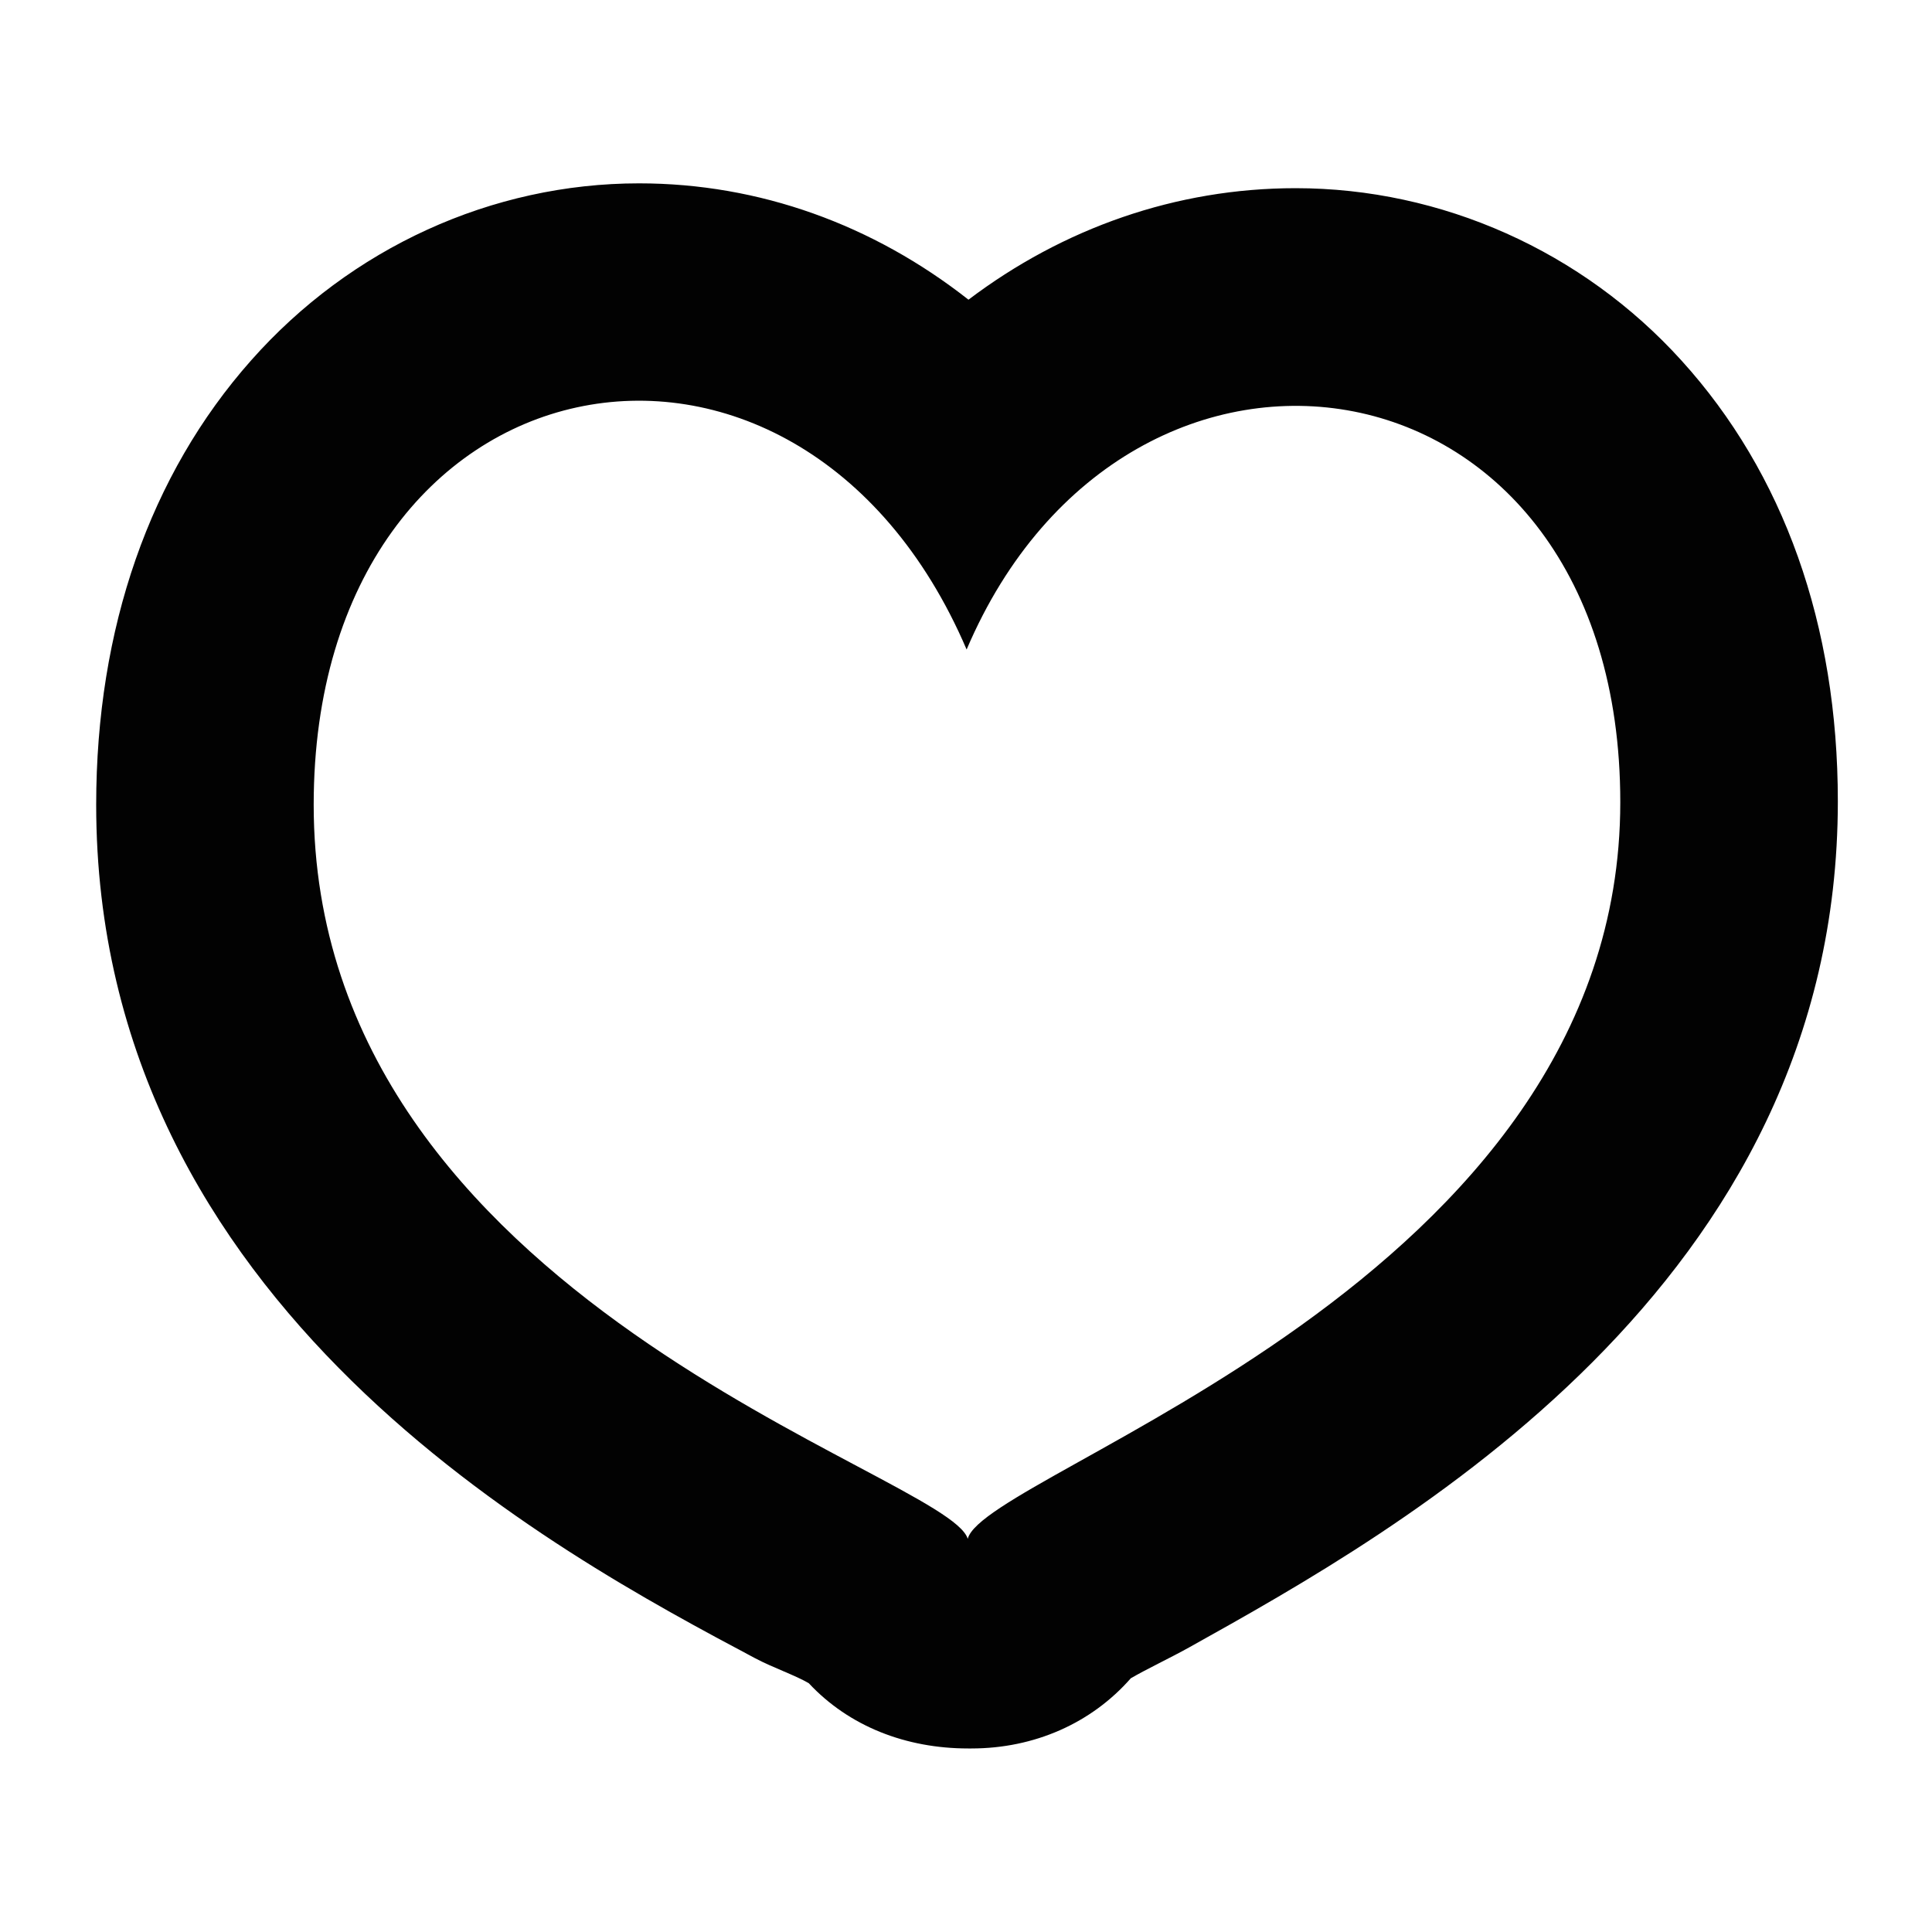
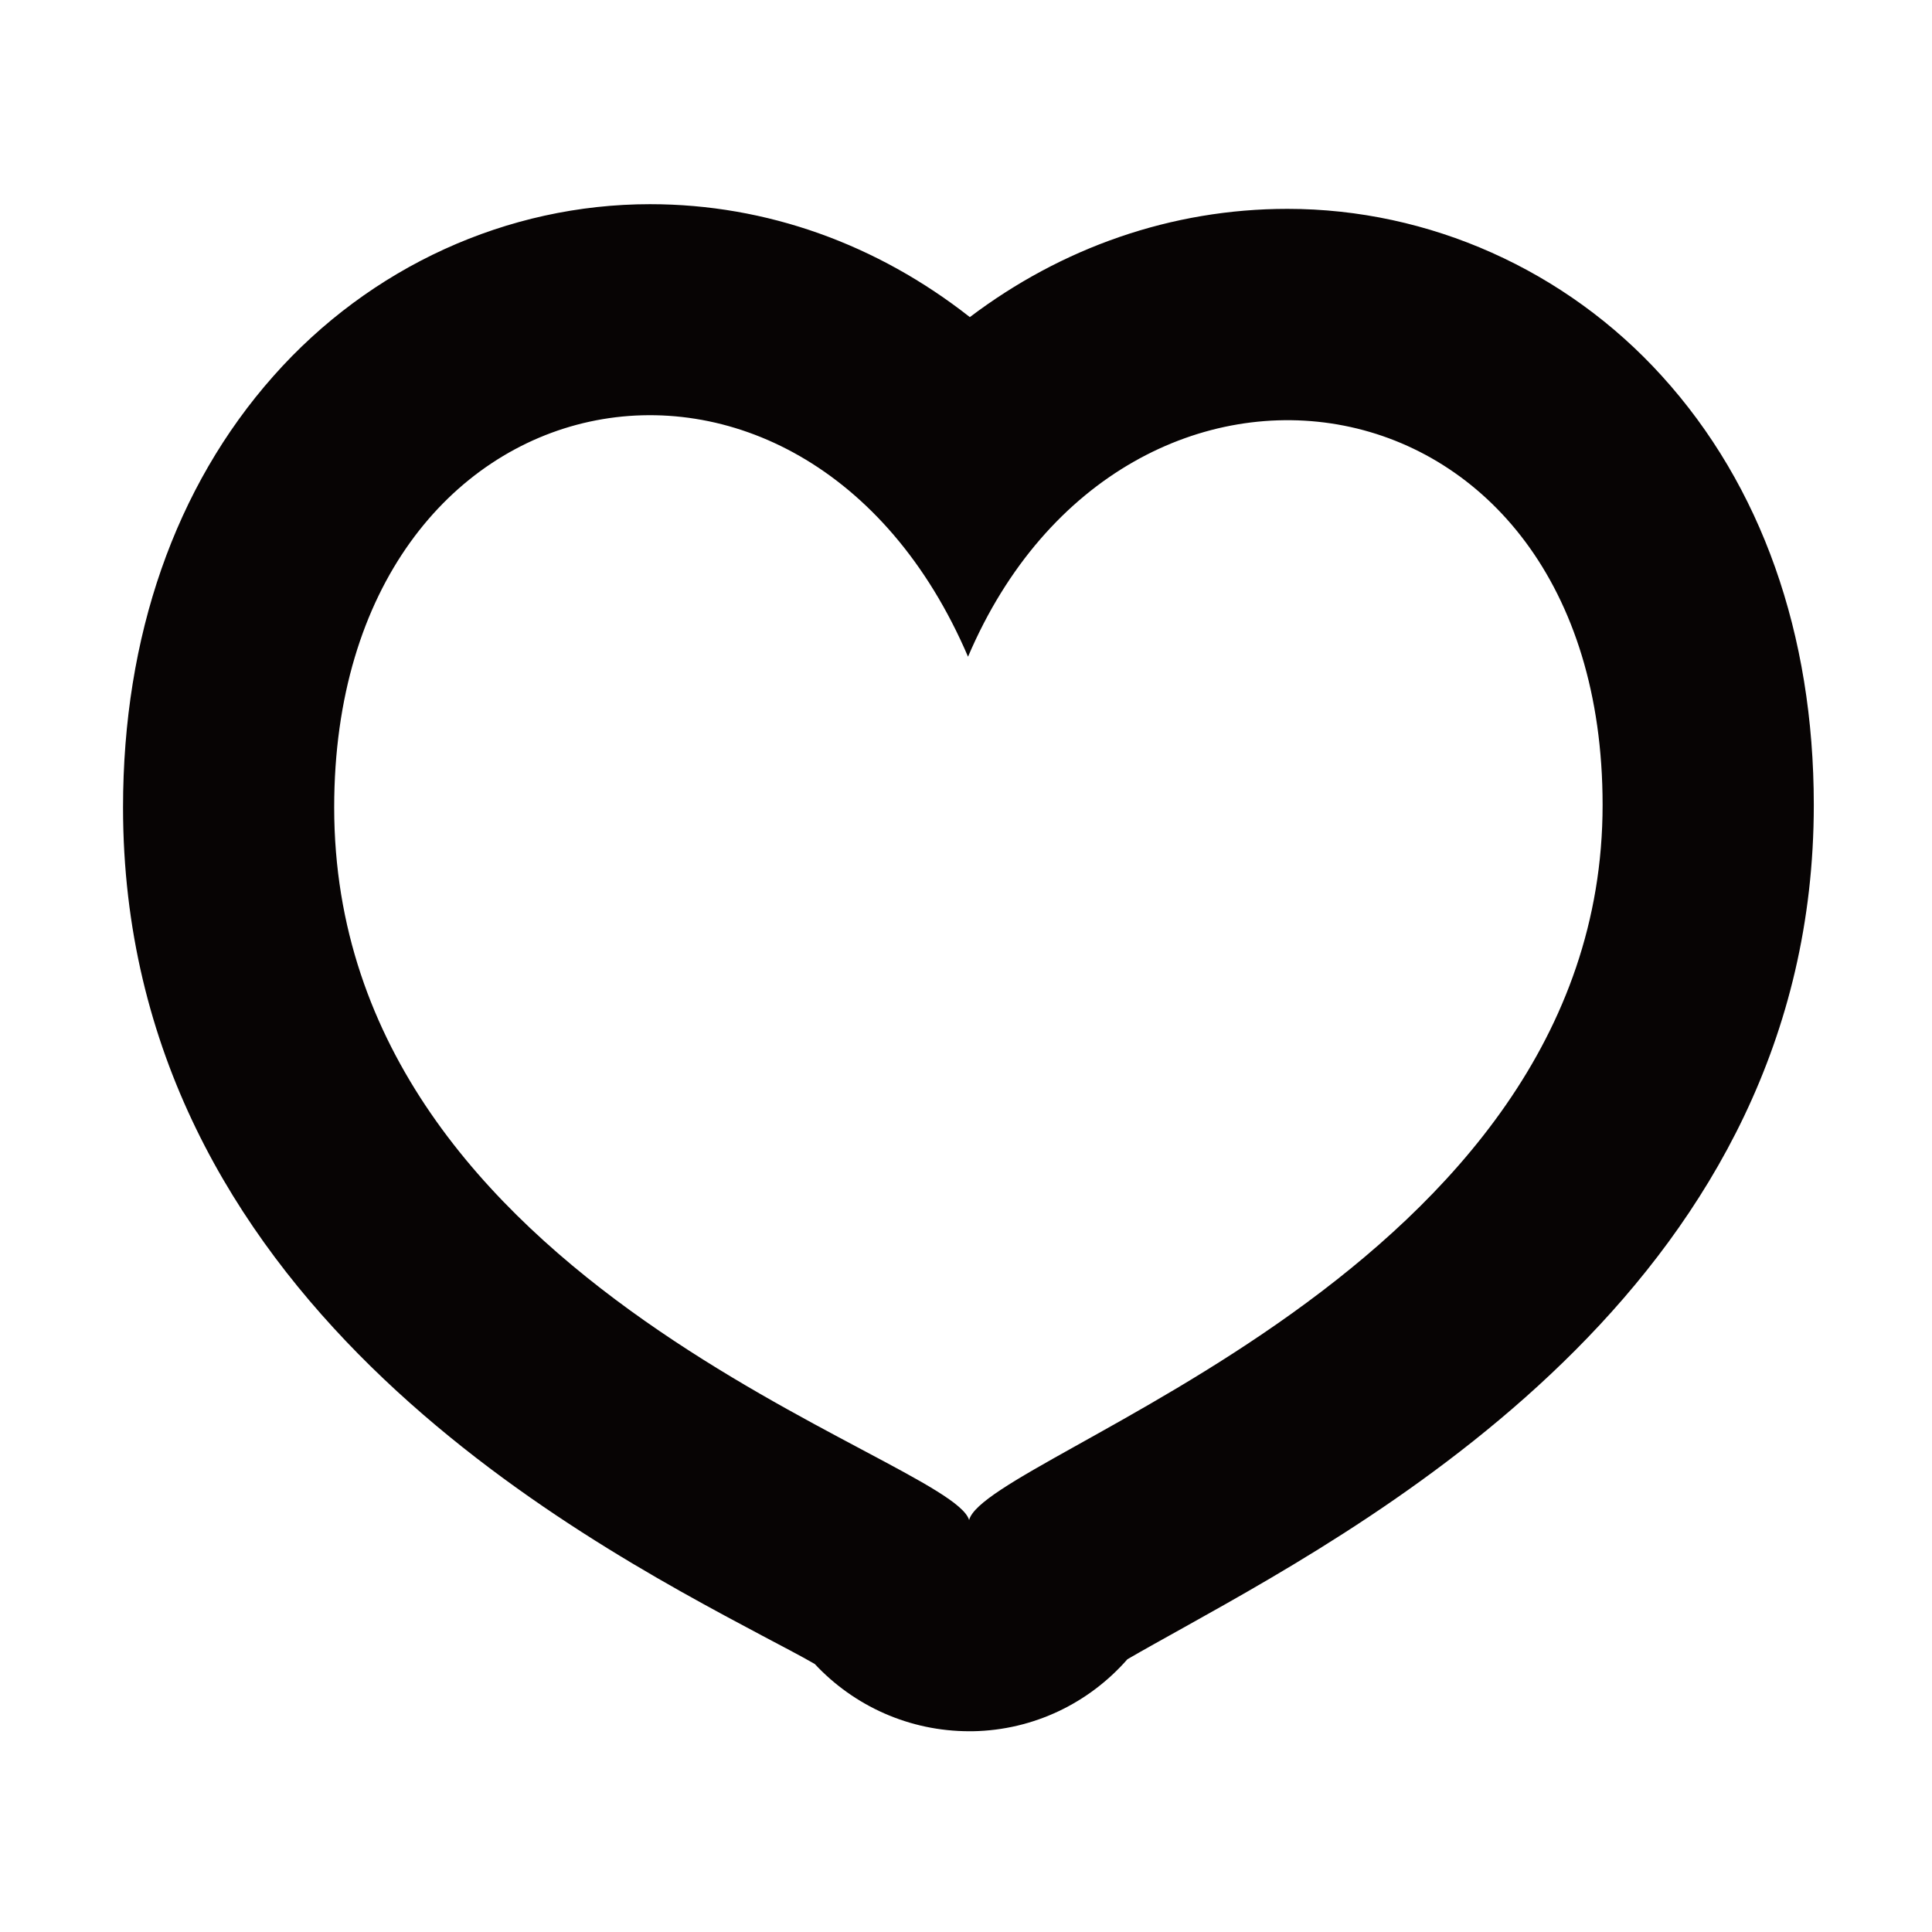
<svg xmlns="http://www.w3.org/2000/svg" version="1.1" id="Layer_1" x="0px" y="0px" width="1000px" height="1000px" viewBox="0 0 1000 1000" enable-background="new 0 0 1000 1000" xml:space="preserve">
-   <path fill-rule="evenodd" clip-rule="evenodd" fill="#020202" d="M870.303,186.574c-51.207-56.563-124.087-89.172-199.663-89.172  c-61.946,0-120.433,20.714-169.358,57.718c-49.284-38.736-108.157-60.218-170.517-60.218c-76.125,0-149.225,33.376-200.818,91.671  C77.587,245.64,49.785,325.25,49.785,416.54c0,260.481,238.975,387.457,341.033,441.744c9.394,4.973,20.52,8.701,27.799,12.933  C439.522,893.633,469.057,905,501.088,905c0.578,0,1.154,0,1.73,0c32.608,0,62.143-13.127,82.469-36.311  c7.856-4.616,19.971-10.303,30.302-16.043c108.952-60.791,335.674-186.873,335.674-437.937  C951.263,323.423,923.242,244.896,870.303,186.574z M500.895,796.499c-9.972-33.959-338.53-122.744-338.53-379.959  c0-237.053,250.484-284.633,337.956-80.354c83.62-196.202,338.336-158.622,338.336,79.033  C838.656,664.745,509.906,761.225,500.895,796.499z" />
+   <path fill-rule="evenodd" clip-rule="evenodd" fill="#070404" d="M860.231,194.671c-49.719-54.909-120.471-86.564-193.828-86.564  c-60.141,0-116.928,20.114-164.414,56.03c-47.852-37.603-105.001-58.453-165.536-58.453c-73.902,0-144.865,32.402-194.948,88.987  c-50.83,57.343-77.82,134.626-77.82,223.241c0,252.877,231.99,376.146,331.059,428.834c9.129,4.835,19.923,10.439,26.991,14.539  c20.296,21.761,48.961,34.806,80.062,34.806c0.564,0,1.12,0,1.676,0c31.665-0.556,60.33-14.723,80.062-37.26  c7.633-4.452,19.396-10.984,29.412-16.558c105.771-59.021,325.871-181.904,325.871-425.632  C938.818,328.017,911.615,251.288,860.231,194.671z M501.615,786.768c-9.683-32.958-328.642-119.148-328.642-368.855  c0-230.117,243.167-276.301,328.077-78.001c81.182-190.464,328.455-153.984,328.455,76.73  C829.506,658.875,510.36,752.537,501.615,786.768z" />
</svg>
